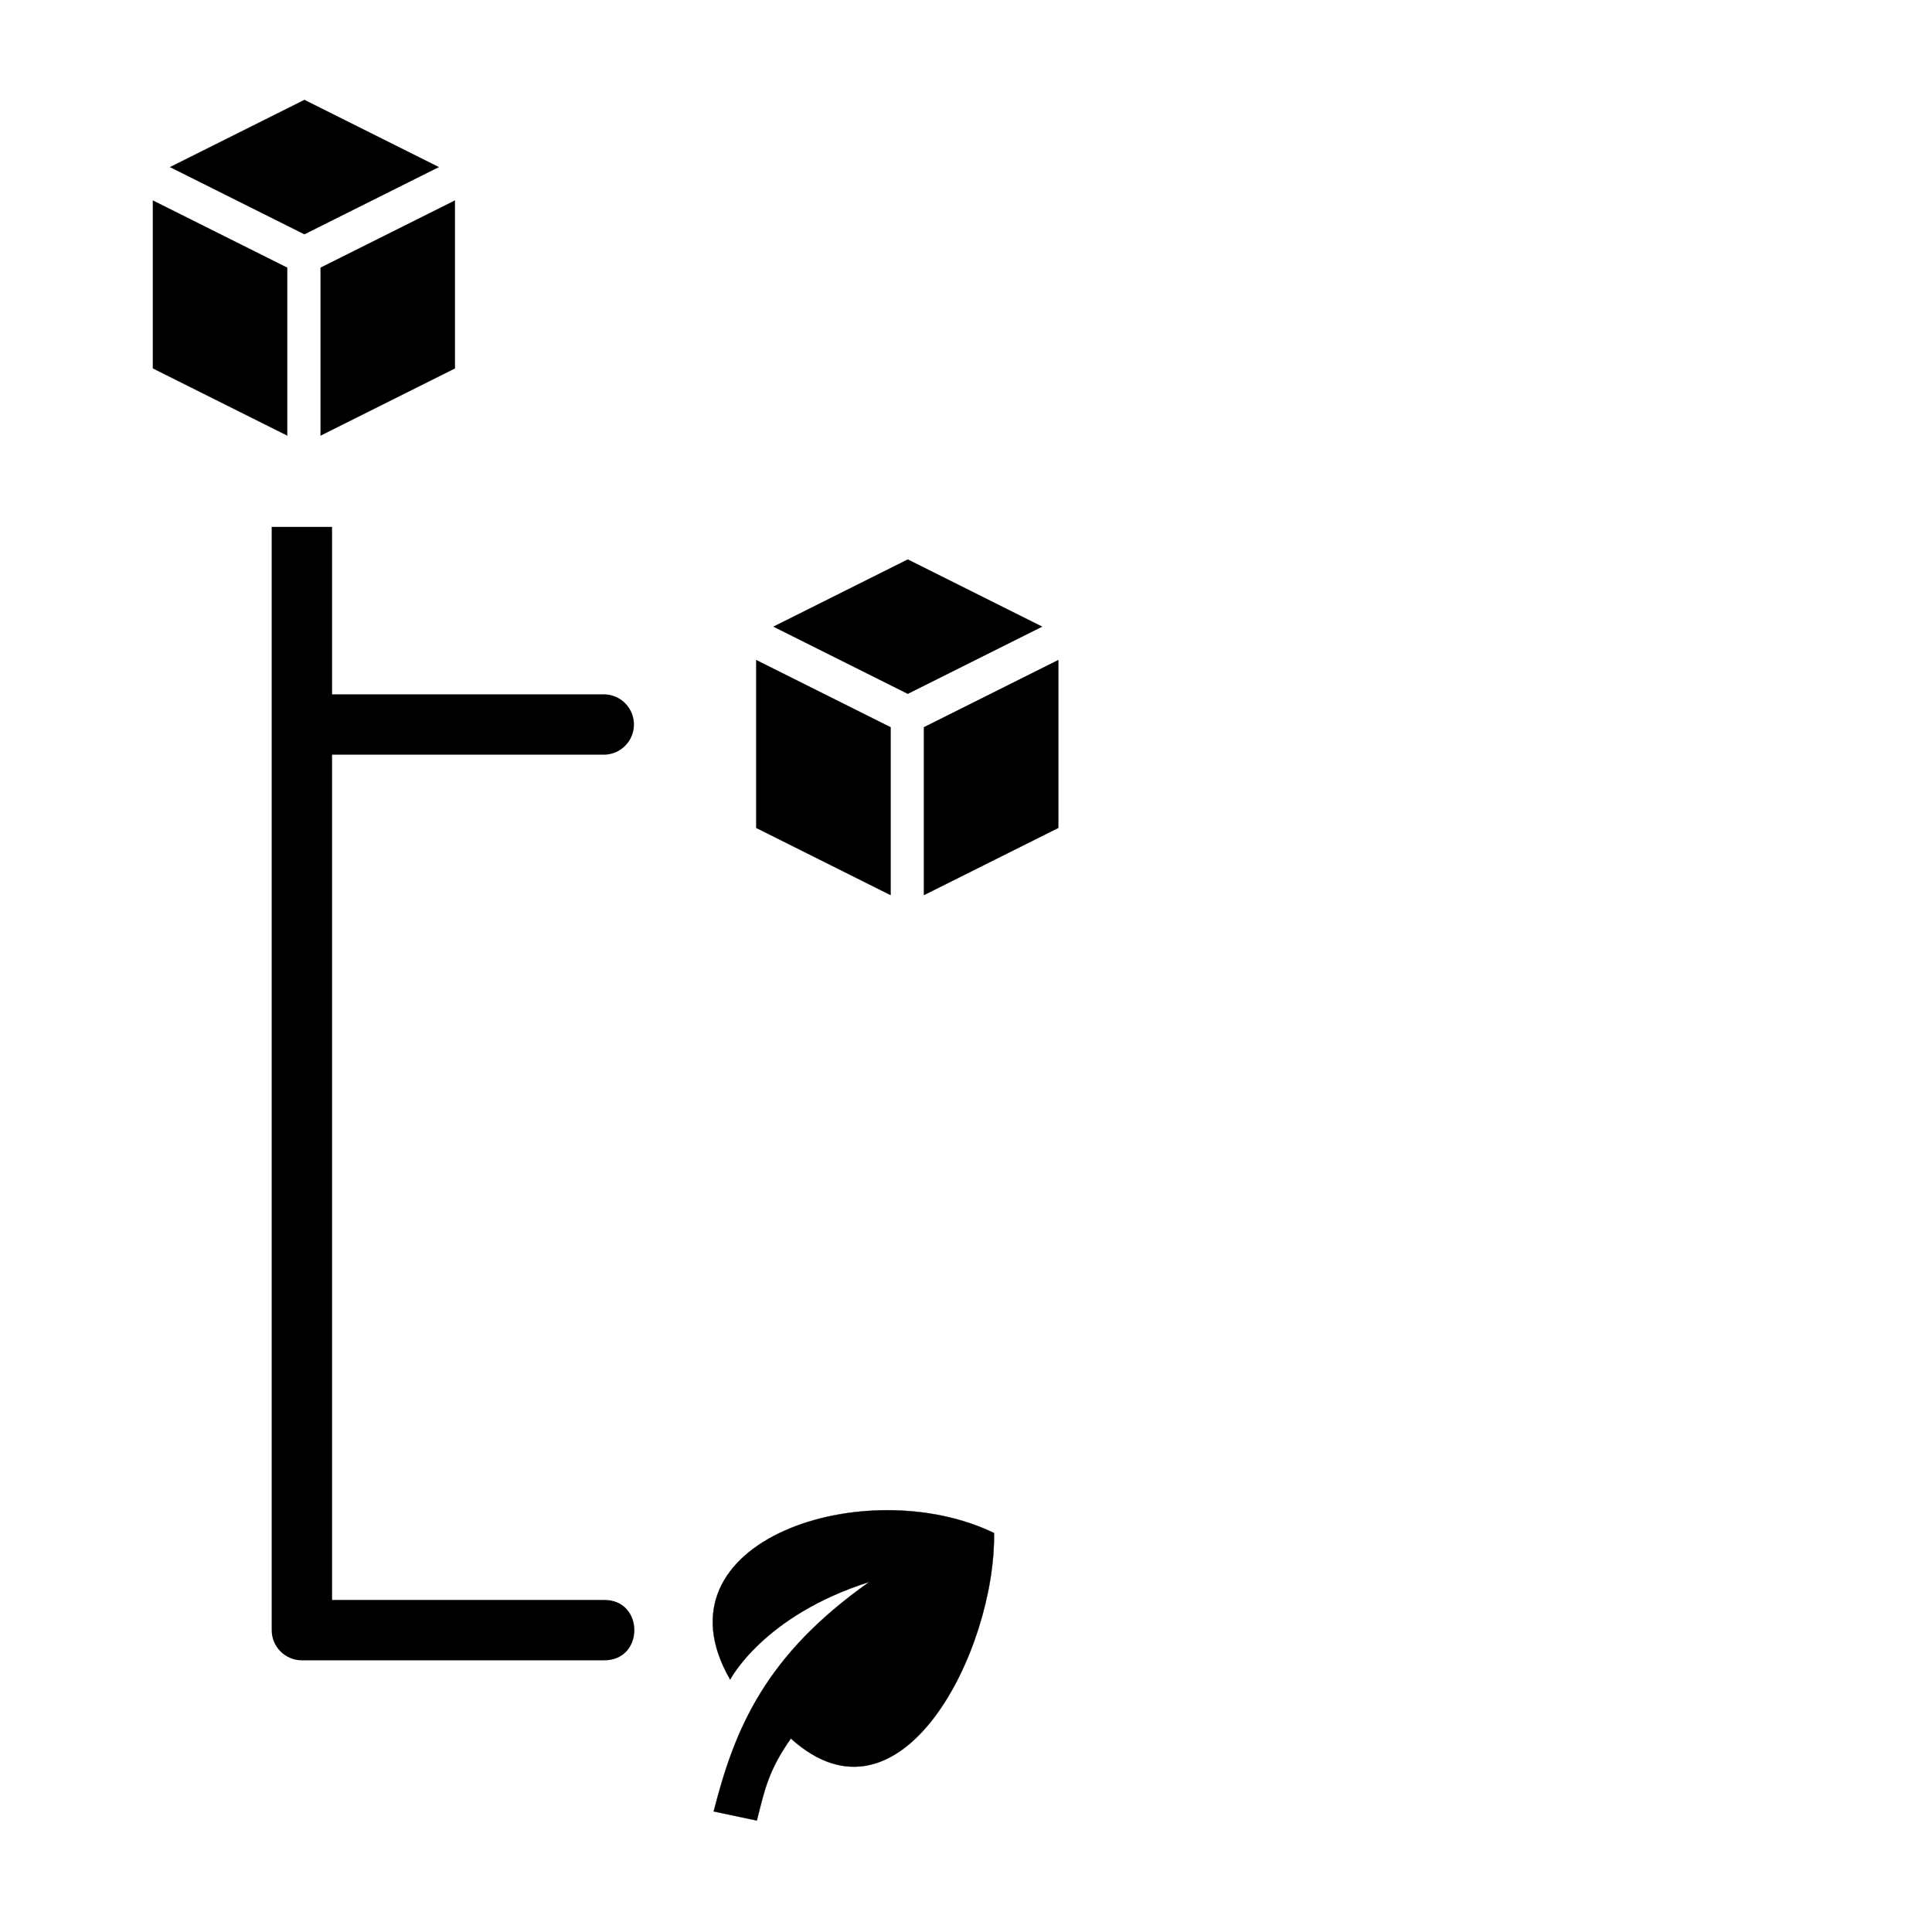
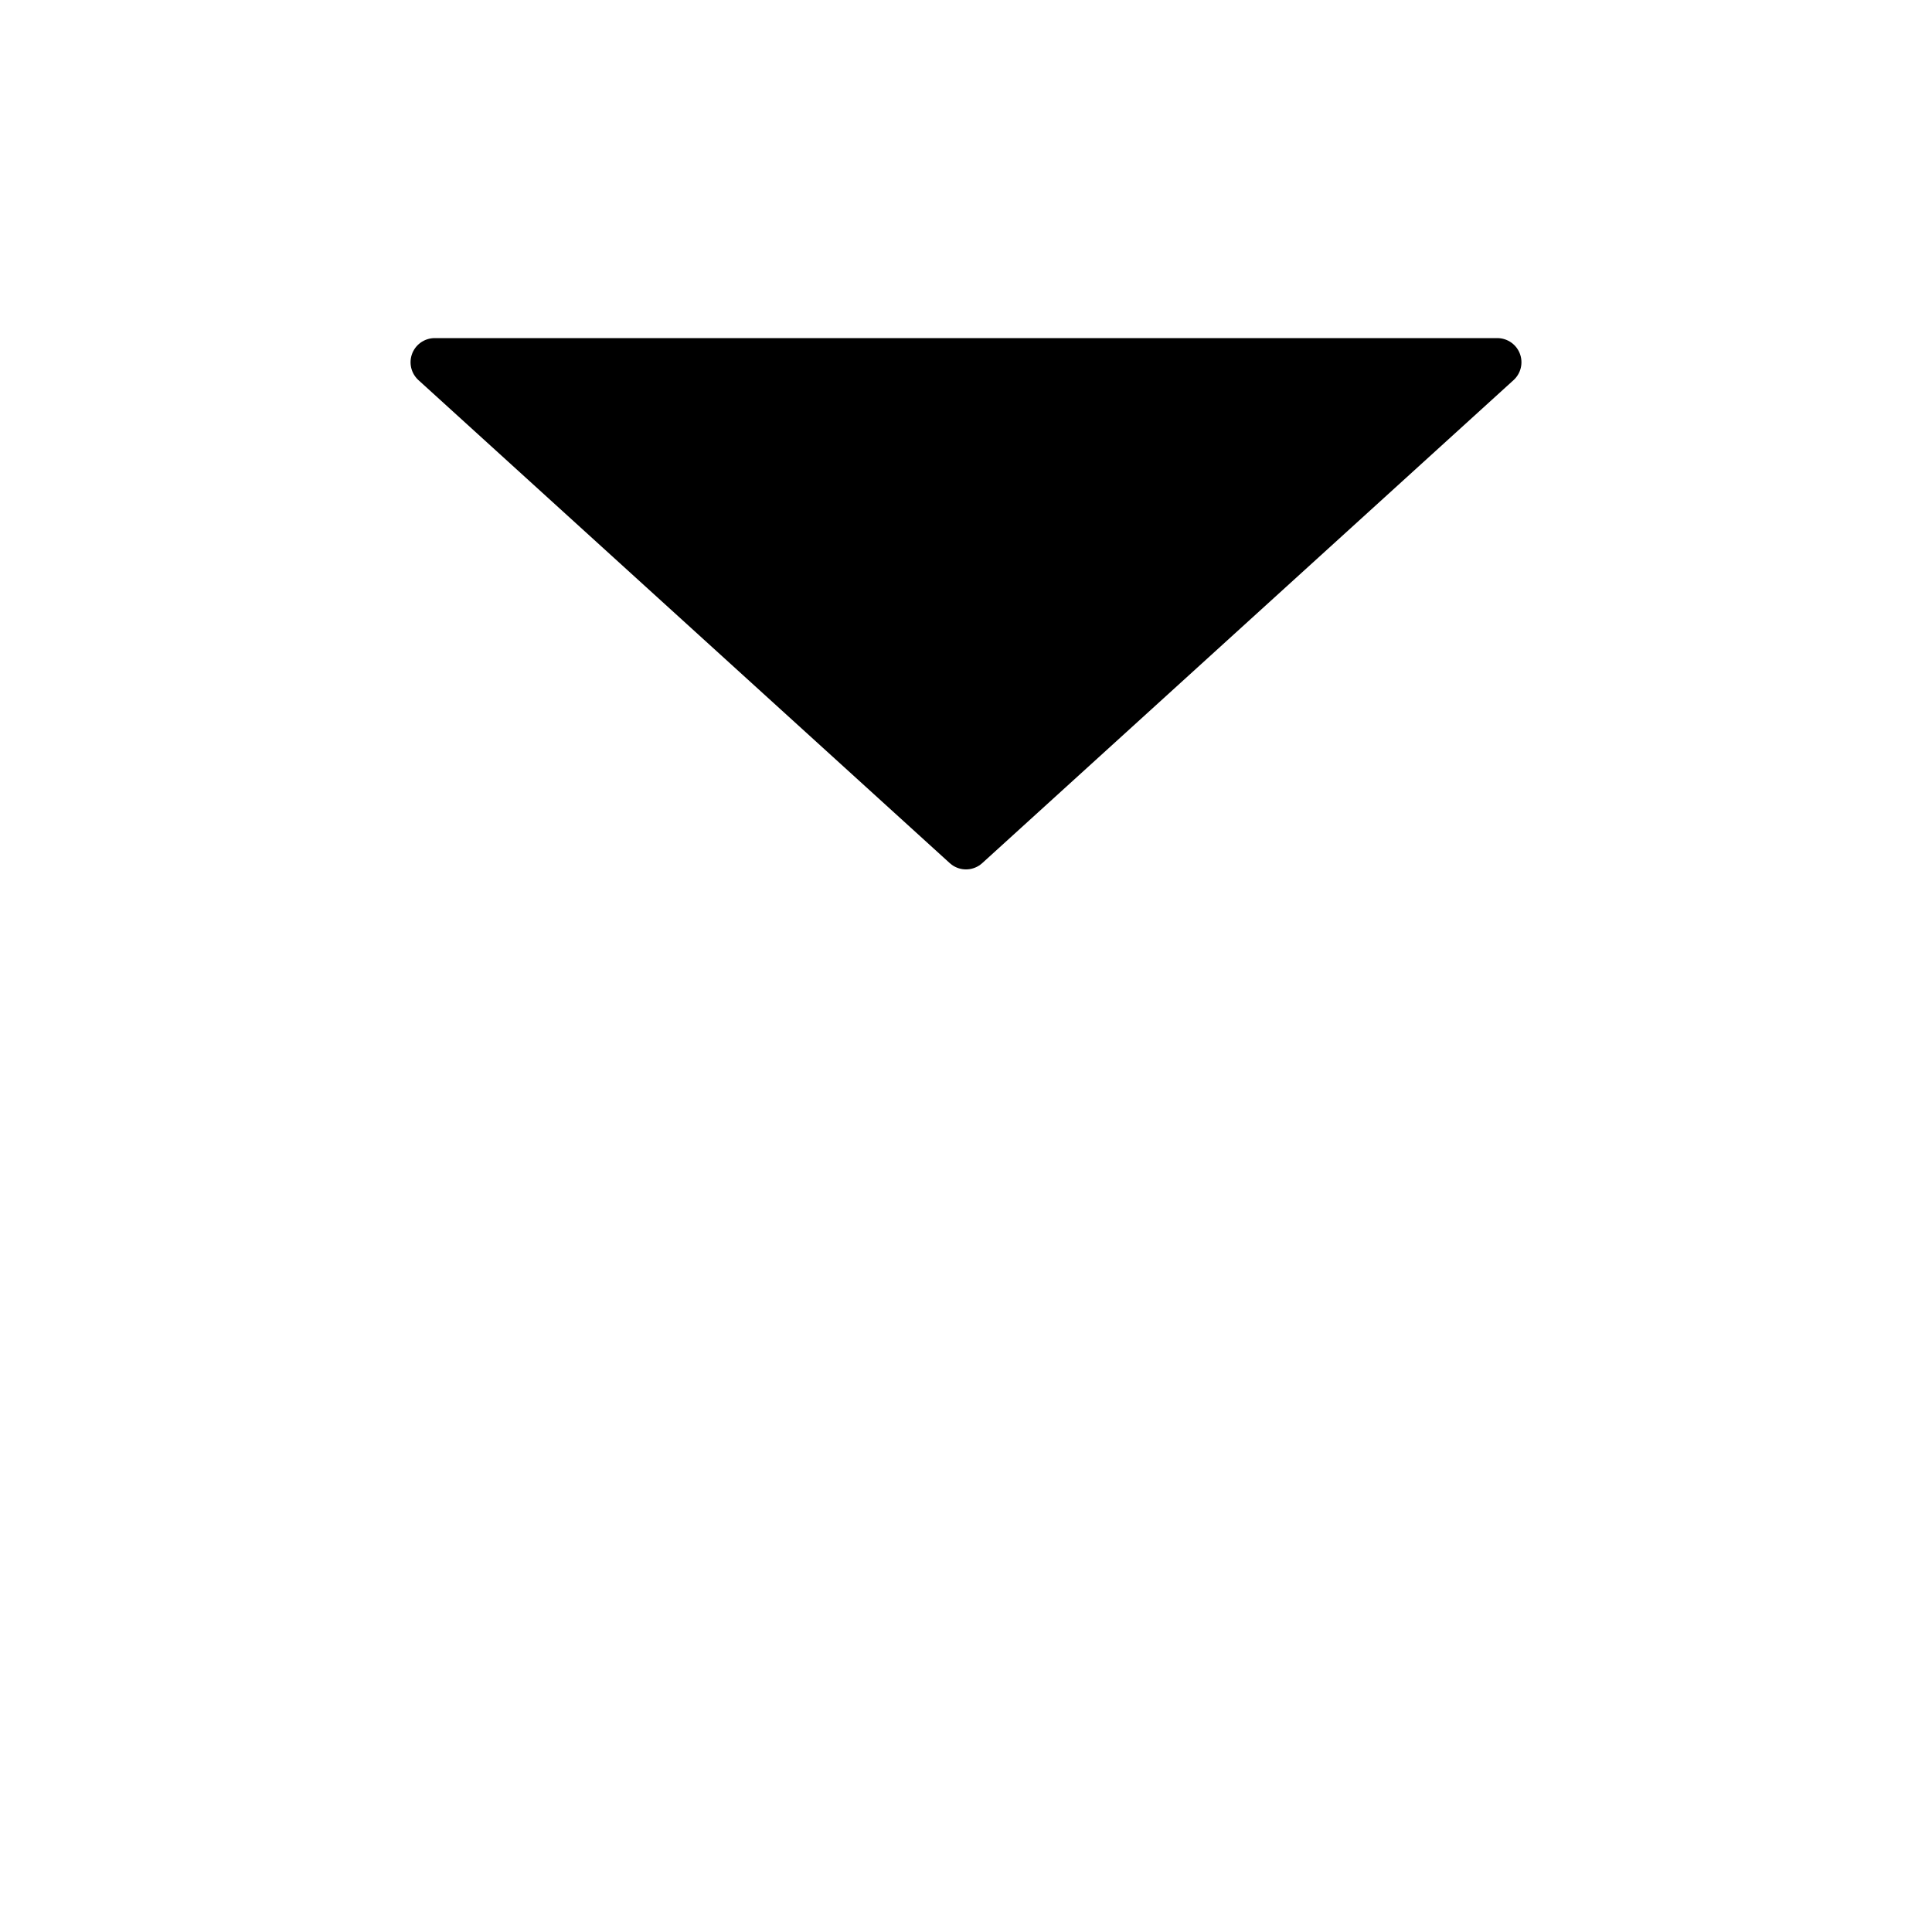
<svg xmlns="http://www.w3.org/2000/svg" version="1.1" id="svg2" width="32" height="32" viewBox="0 0 32 32">
  <defs id="defs6" />
-   <path style="color:#000000;font-style:normal;font-variant:normal;font-weight:normal;font-stretch:normal;font-size:medium;line-height:normal;font-family:sans-serif;font-variant-ligatures:normal;font-variant-position:normal;font-variant-caps:normal;font-variant-numeric:normal;font-variant-alternates:normal;font-feature-settings:normal;text-indent:0;text-align:start;text-decoration:none;text-decoration-line:none;text-decoration-style:solid;text-decoration-color:#000000;letter-spacing:normal;word-spacing:normal;text-transform:none;writing-mode:lr-tb;direction:ltr;text-orientation:mixed;dominant-baseline:auto;baseline-shift:baseline;text-anchor:start;white-space:normal;shape-padding:0;clip-rule:nonzero;display:inline;overflow:visible;visibility:visible;opacity:1;isolation:auto;mix-blend-mode:normal;color-interpolation:sRGB;color-interpolation-filters:linearRGB;solid-color:#000000;solid-opacity:1;fill:#000000;fill-opacity:1;fill-rule:evenodd;stroke:none;stroke-width:1px;stroke-linecap:round;stroke-linejoin:round;stroke-miterlimit:4;stroke-dasharray:none;stroke-dashoffset:0;stroke-opacity:1;color-rendering:auto;image-rendering:auto;shape-rendering:auto;text-rendering:auto;enable-background:accumulate" d="M 4.5,8.727 V 27 c 2.76e-5,0.276 0.224,0.5 0.5,0.5 h 5 c 0.676,0.01 0.676,-1.01 0,-1 H 5.5 V 8.727 Z" id="path31" />
-   <path style="fill:none;fill-rule:evenodd;stroke:#000000;stroke-width:1px;stroke-linecap:round;stroke-linejoin:round;stroke-opacity:1" d="M 5.513,12 H 10" id="path33" />
-   <path style="fill:#000000;fill-opacity:1;fill-rule:evenodd;stroke:#000000;stroke-width:0.004;stroke-linecap:butt;stroke-linejoin:miter;stroke-miterlimit:4;stroke-dasharray:none;stroke-opacity:1" d="m 11.821,30.003 c 0.352,-1.387 0.862,-2.591 2.579,-3.802 -1.762,0.559 -2.306,1.618 -2.306,1.618 -1.333,-2.307 2.26,-3.453 4.37,-2.427 0.029,1.925 -1.529,5.061 -3.365,3.403 -0.367,0.524 -0.432,0.834 -0.563,1.359 z" id="path82" />
-   <g id="g110" transform="matrix(0.5555556,0,0,0.5555556,4.749556,7.045697)">
-     <path id="path99" d="m 19,14 4,-2 V 7 l -4,2 z" style="fill:#000000;fill-opacity:1;fill-rule:evenodd;stroke:#000000;stroke-width:0.01;stroke-linecap:butt;stroke-linejoin:miter;stroke-miterlimit:4;stroke-dasharray:none;stroke-opacity:1" />
-     <path id="path103" d="M 18,14 V 9 L 14,7 v 5 z" style="fill:#000000;fill-opacity:1;fill-rule:evenodd;stroke:#000000;stroke-width:0.01;stroke-linecap:butt;stroke-linejoin:miter;stroke-miterlimit:4;stroke-dasharray:none;stroke-opacity:1" />
-     <path id="path105" d="m 14.515,6 4,2 4,-2 -4,-2 z" style="fill:#000000;fill-opacity:1;fill-rule:evenodd;stroke:#000000;stroke-width:0.01;stroke-linecap:butt;stroke-linejoin:miter;stroke-miterlimit:4;stroke-dasharray:none;stroke-opacity:1" />
-   </g>
-   <g id="g110-6" transform="matrix(0.5555556,0,0,0.5555556,-5.244137,-0.5658743)">
-     <path id="path99-7" d="m 19,14 4,-2 V 7 l -4,2 z" style="fill:#000000;fill-opacity:1;fill-rule:evenodd;stroke:#000000;stroke-width:0.01;stroke-linecap:butt;stroke-linejoin:miter;stroke-miterlimit:4;stroke-dasharray:none;stroke-opacity:1" />
-     <path id="path103-5" d="M 18,14 V 9 L 14,7 v 5 z" style="fill:#000000;fill-opacity:1;fill-rule:evenodd;stroke:#000000;stroke-width:0.01;stroke-linecap:butt;stroke-linejoin:miter;stroke-miterlimit:4;stroke-dasharray:none;stroke-opacity:1" />
-     <path id="path105-3" d="m 14.515,6 4,2 4,-2 -4,-2 z" style="fill:#000000;fill-opacity:1;fill-rule:evenodd;stroke:#000000;stroke-width:0.01;stroke-linecap:butt;stroke-linejoin:miter;stroke-miterlimit:4;stroke-dasharray:none;stroke-opacity:1" />
-   </g>
+   <path style="fill:#000000;fill-opacity:1;fill-rule:evenodd;stroke:#000000;stroke-width:0.8px;stroke-linecap:round;stroke-linejoin:round;stroke-opacity:1" d="M 7.2,6 H 24.8 L 16,14 Z" id="path7735-3" />
</svg>
